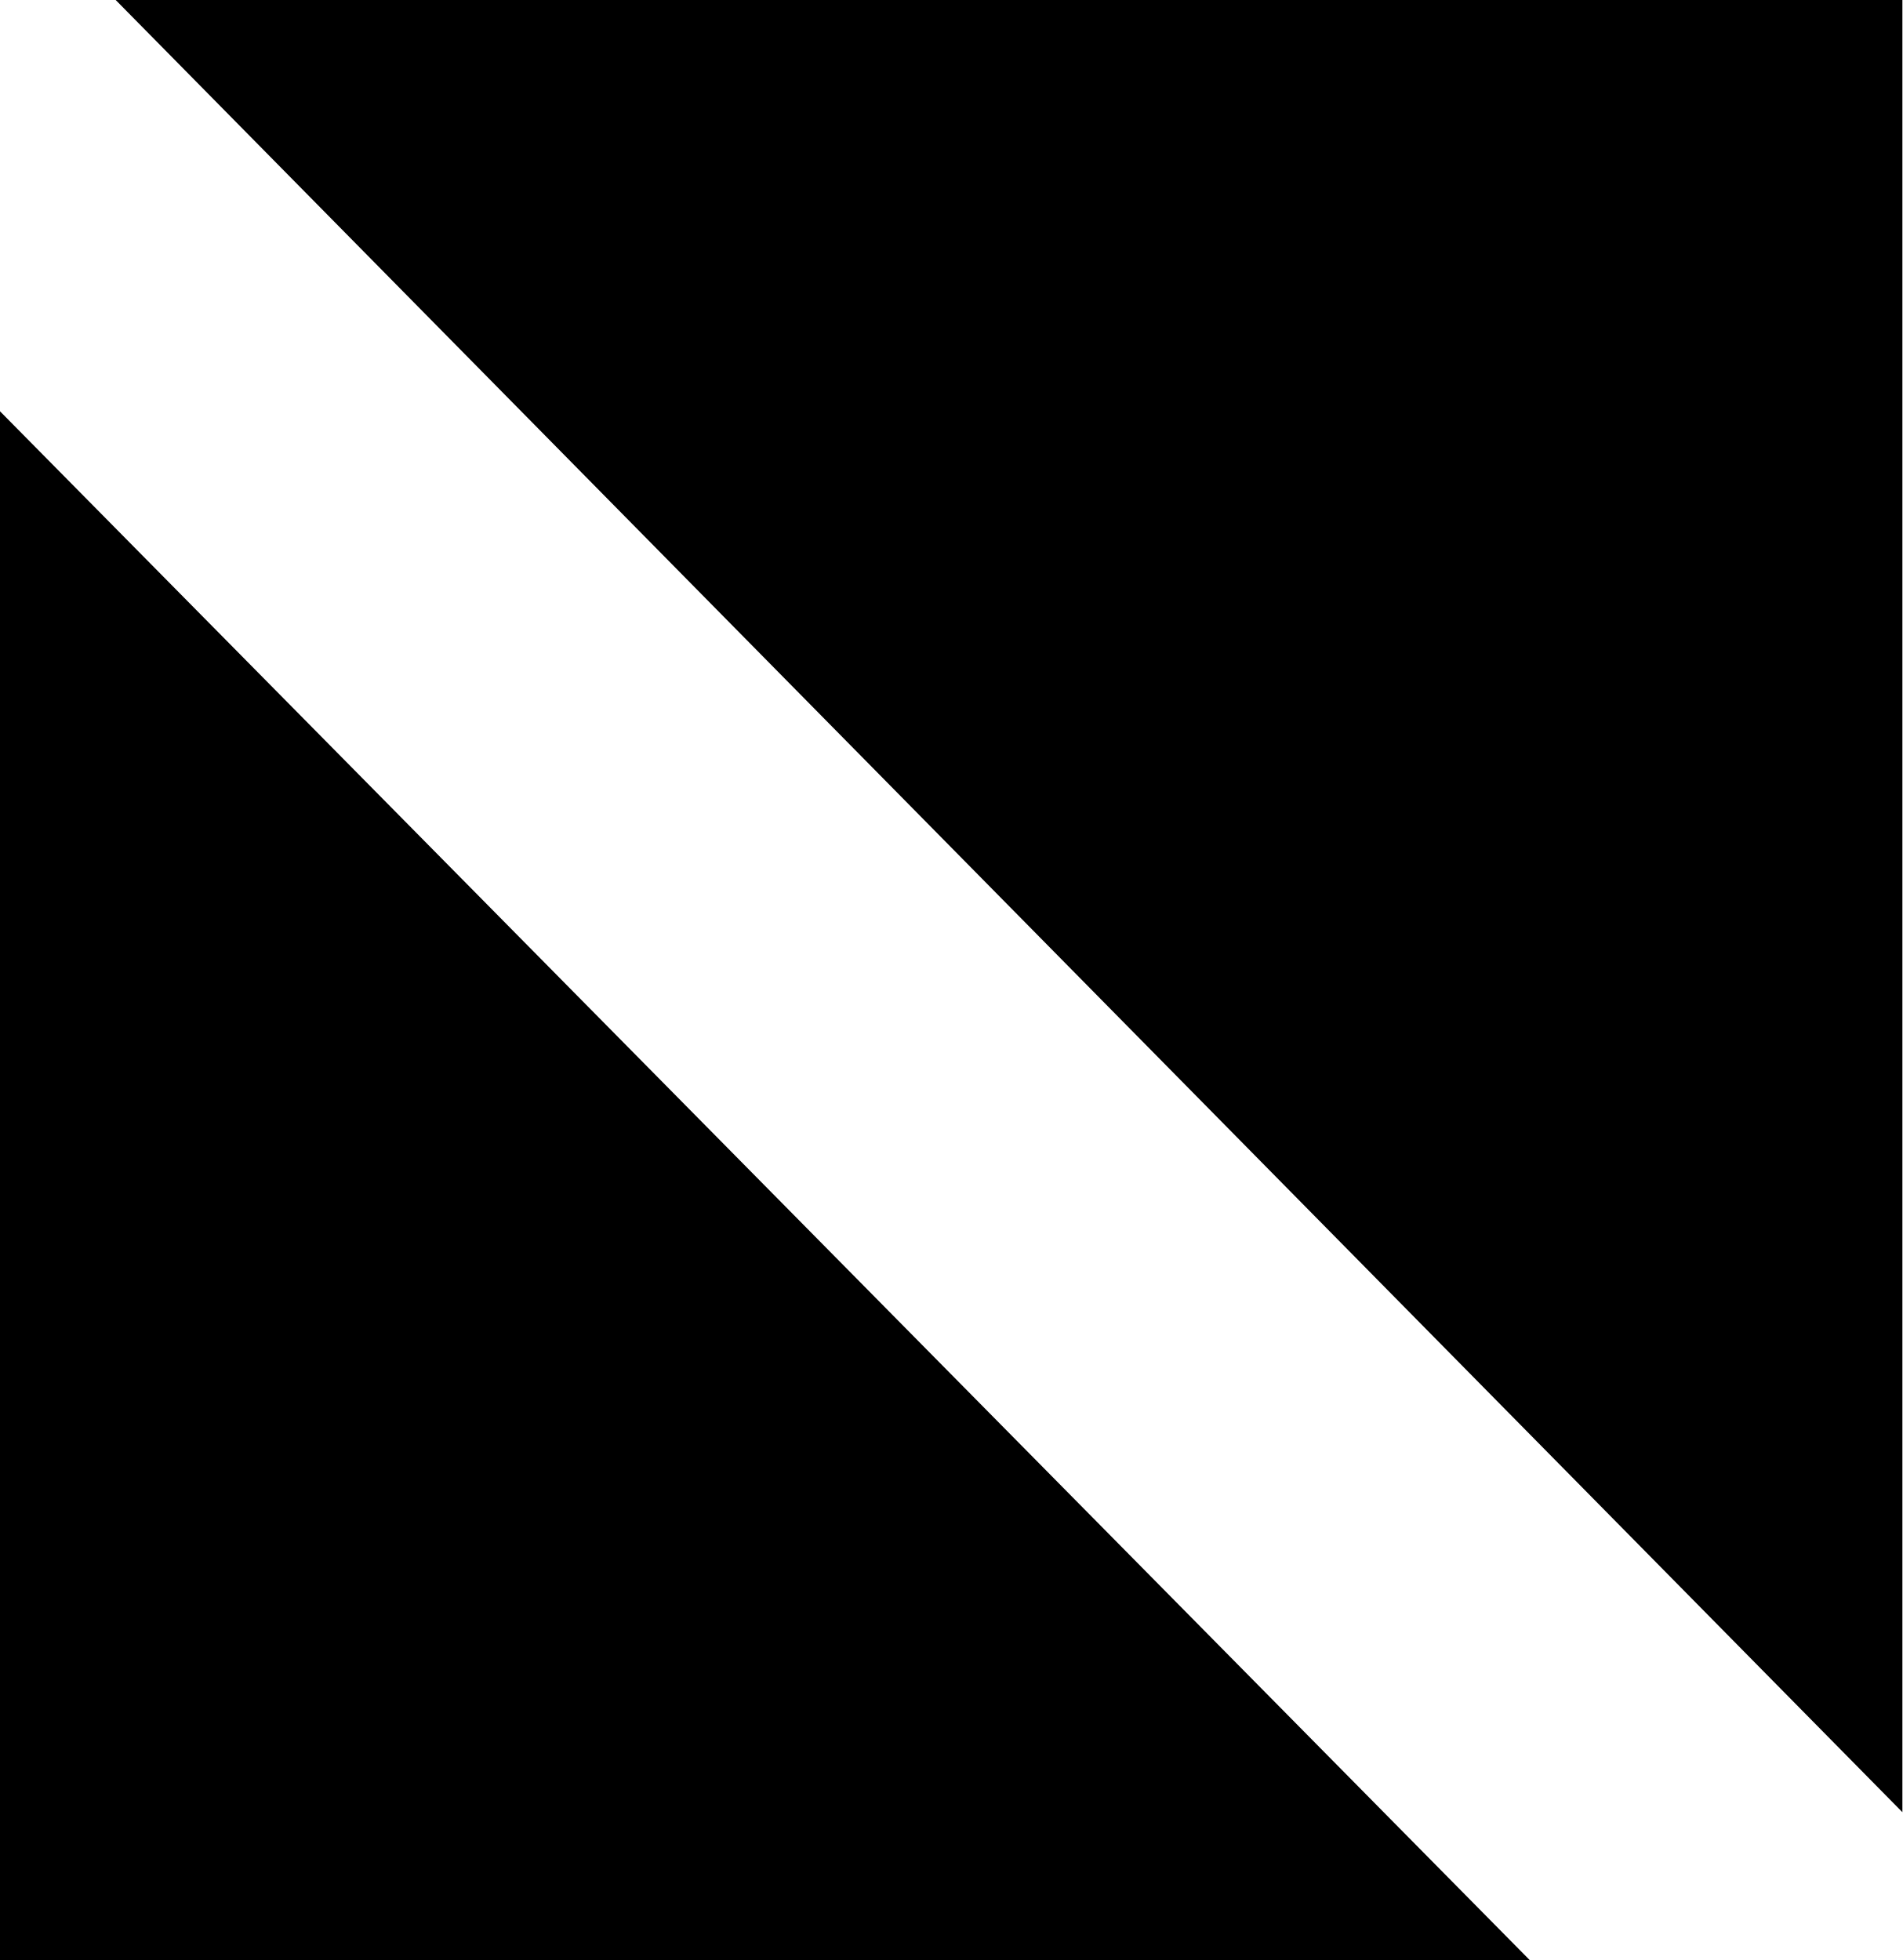
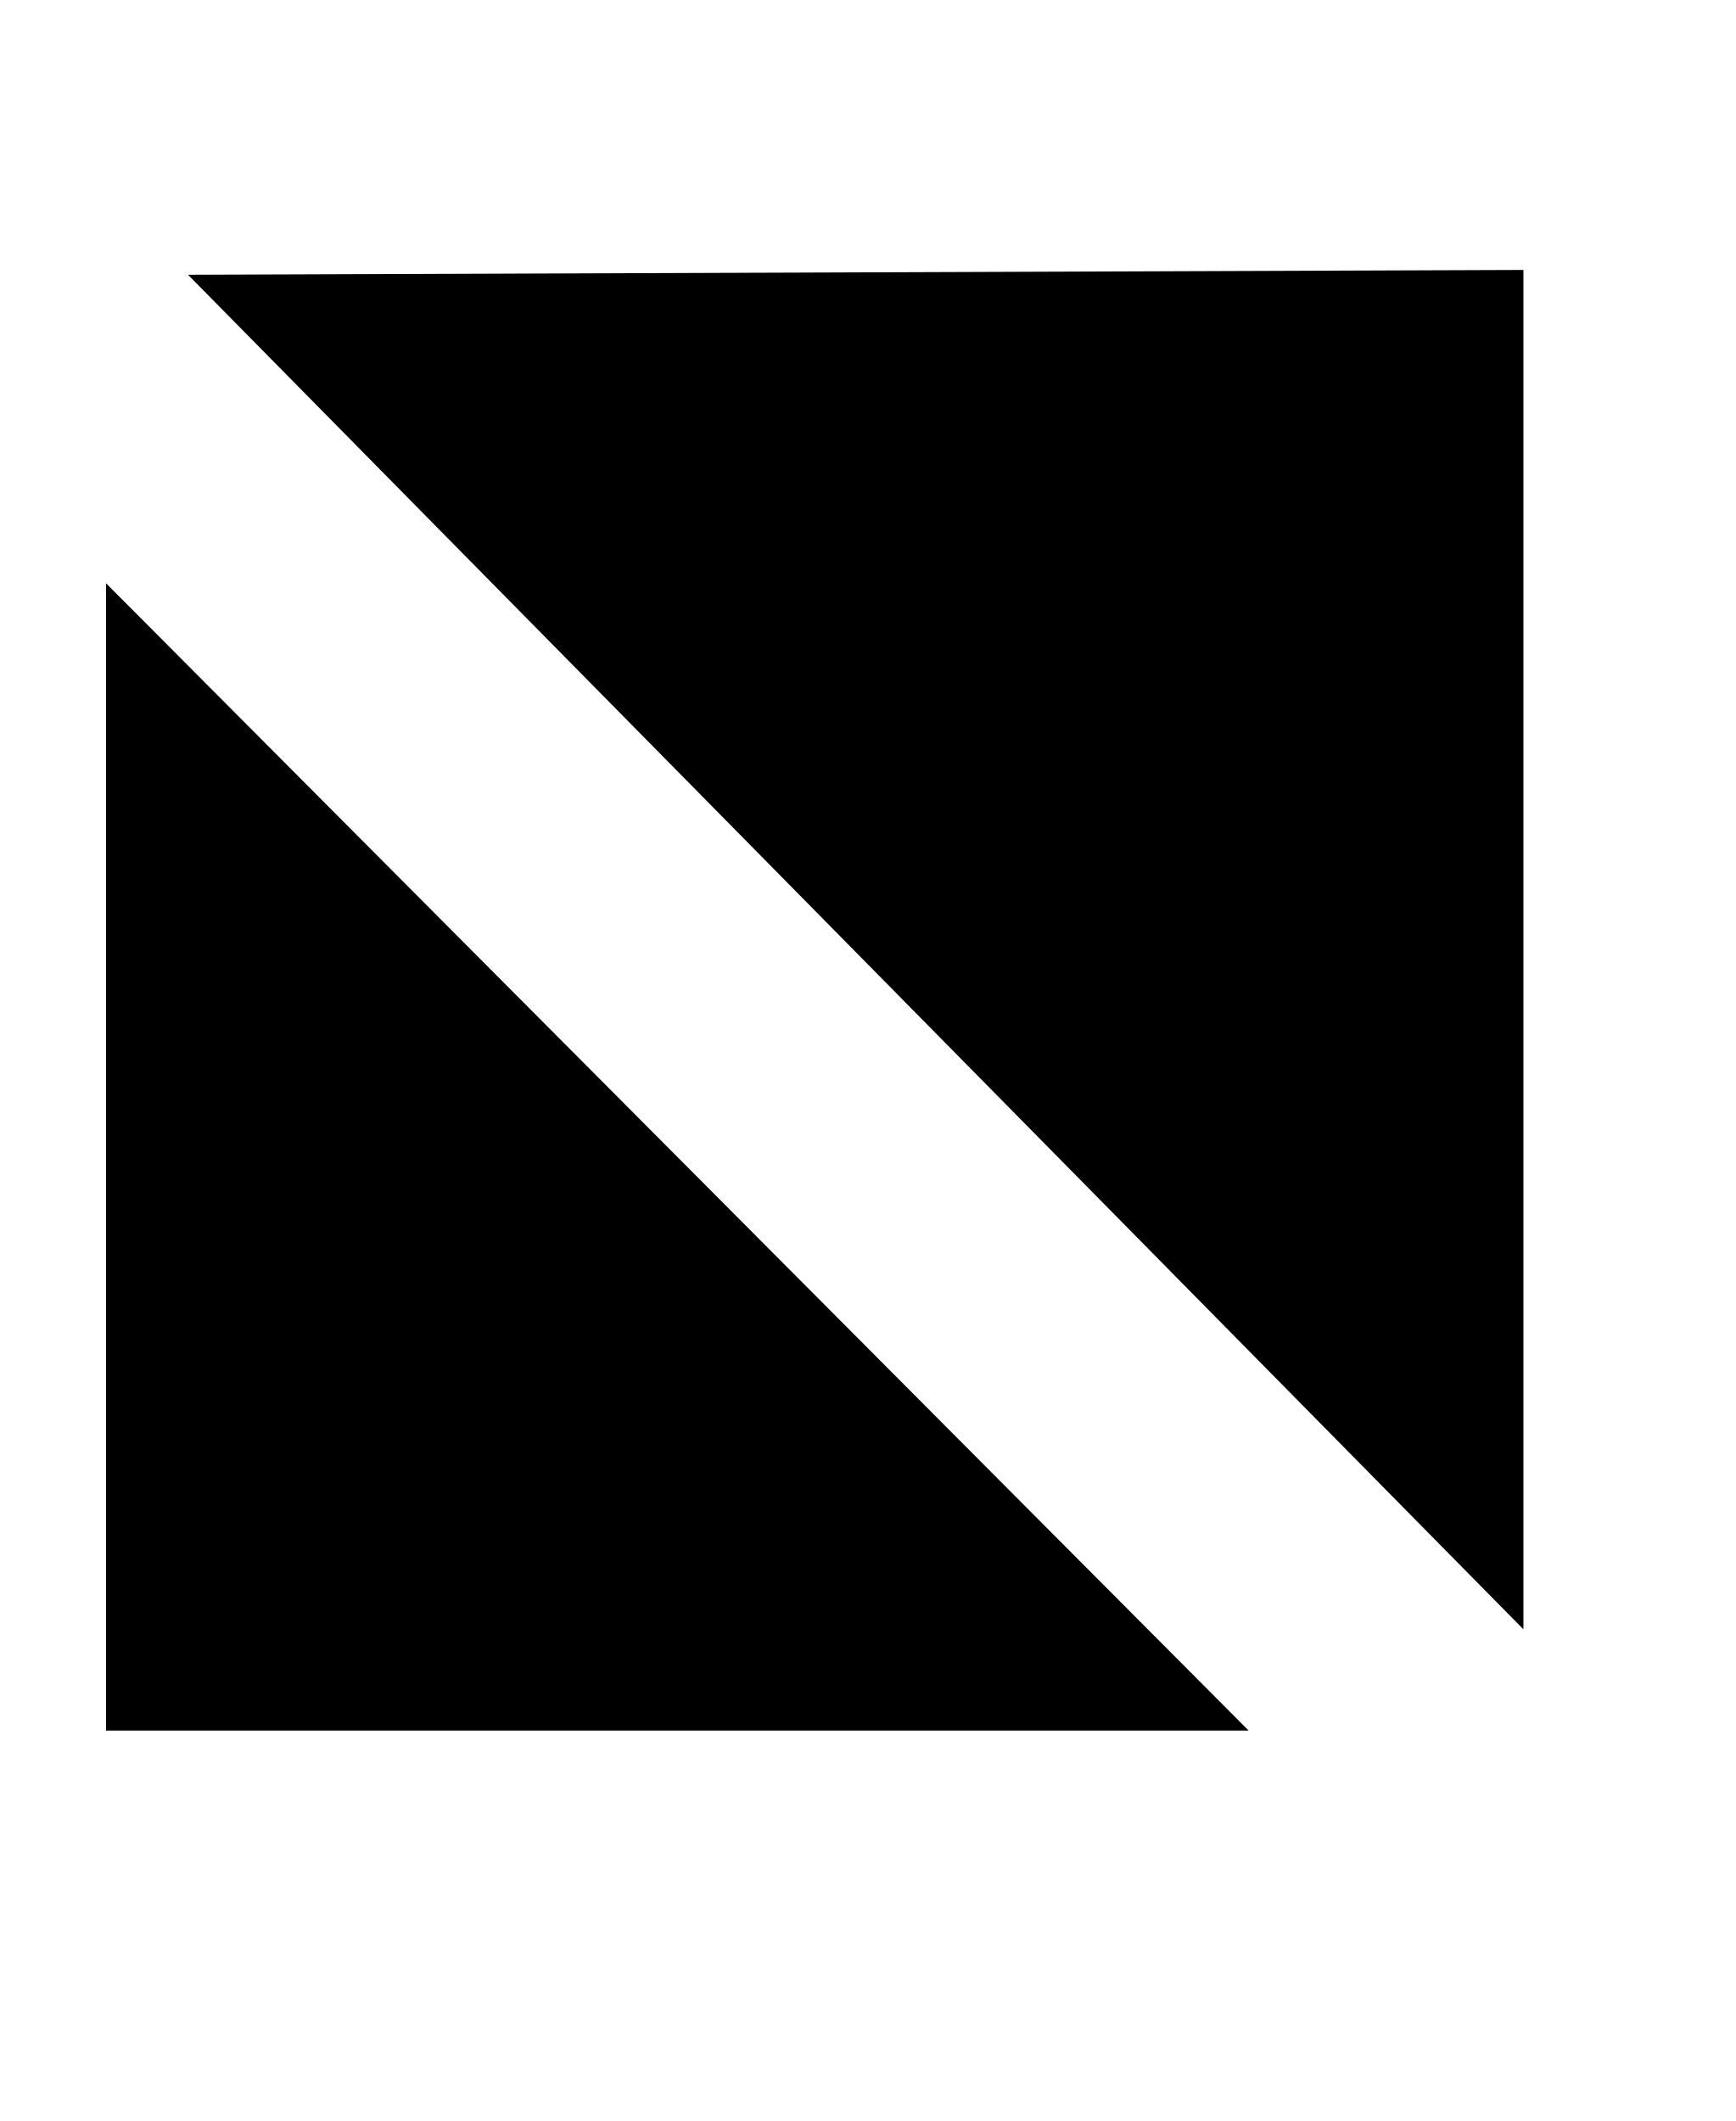
- <svg xmlns="http://www.w3.org/2000/svg" viewBox="0 0 296 305" role="img" aria-label="Narion">
-   <polygon points="18,0 296,0 296,282" fill="#000000" />
-   <polygon points="0,64 0,305 238,305" fill="#000000" />
+ <svg xmlns="http://www.w3.org/2000/svg" viewBox="0 0 360 440" role="img" aria-label="Narion">
+   <polygon points="39,57 316,338 316,56" fill="#000000" />
+   <polygon points="22,121 22,359 259,359" fill="#000000" />
</svg>
